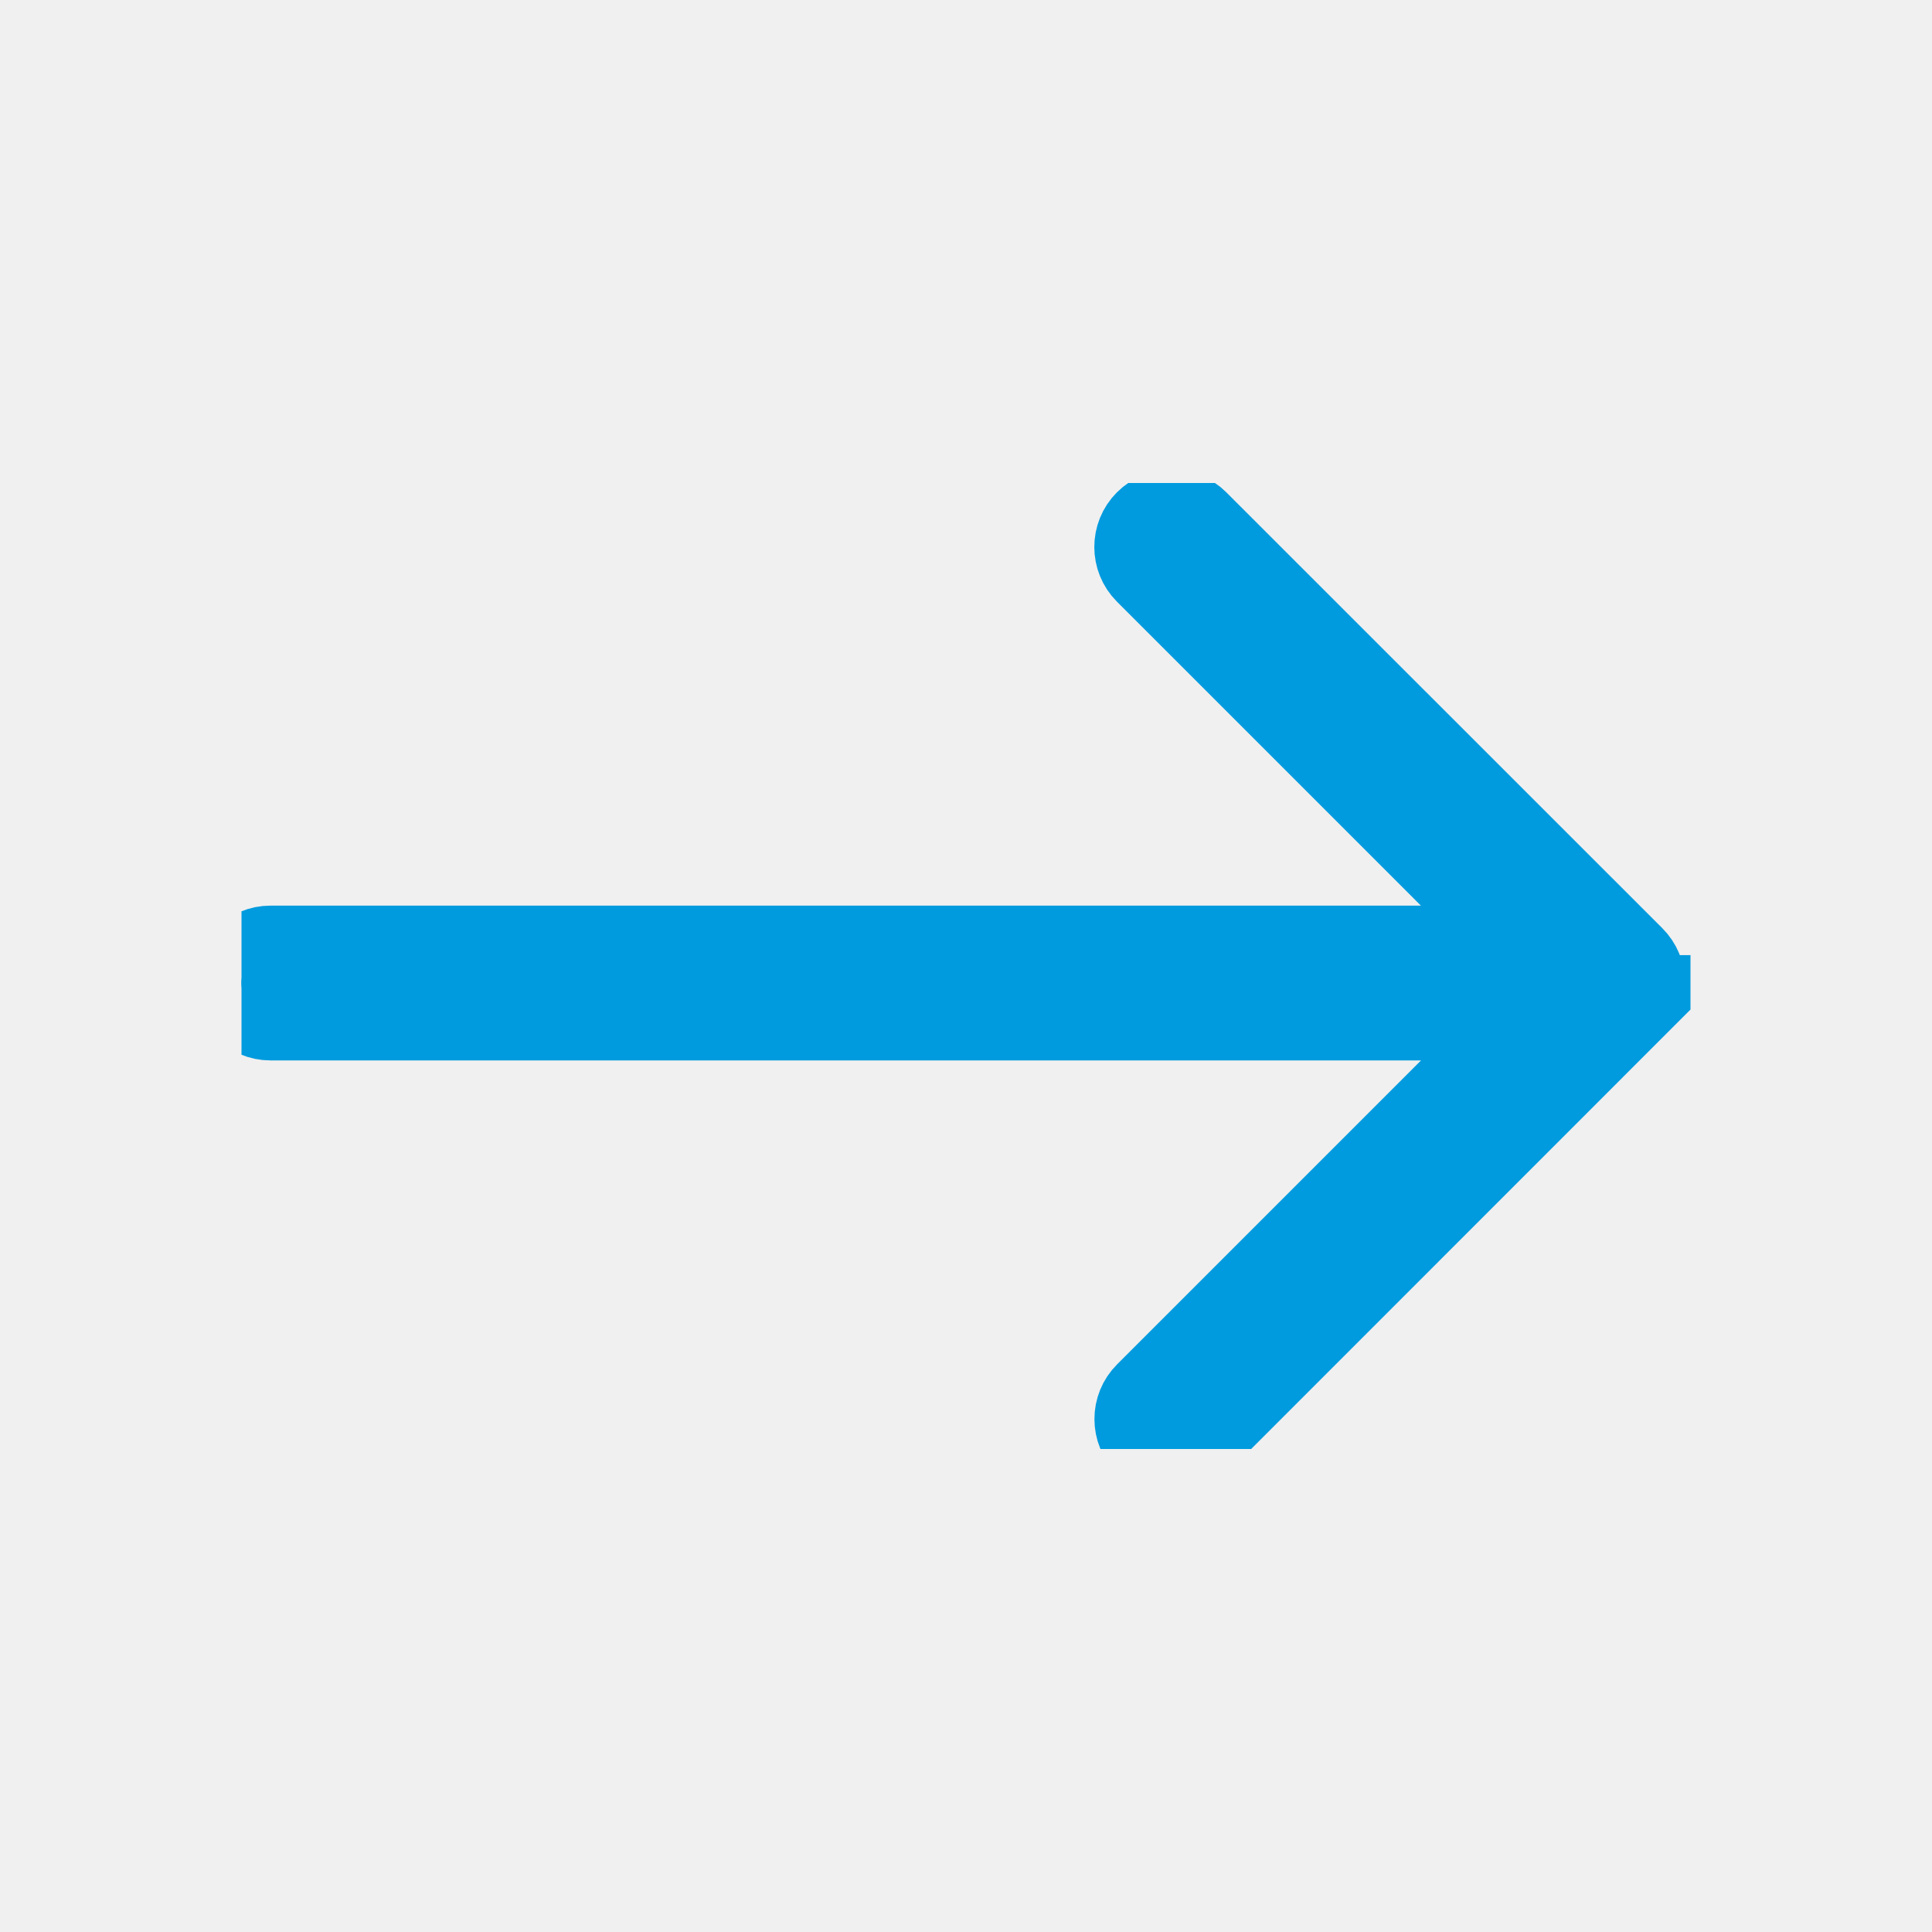
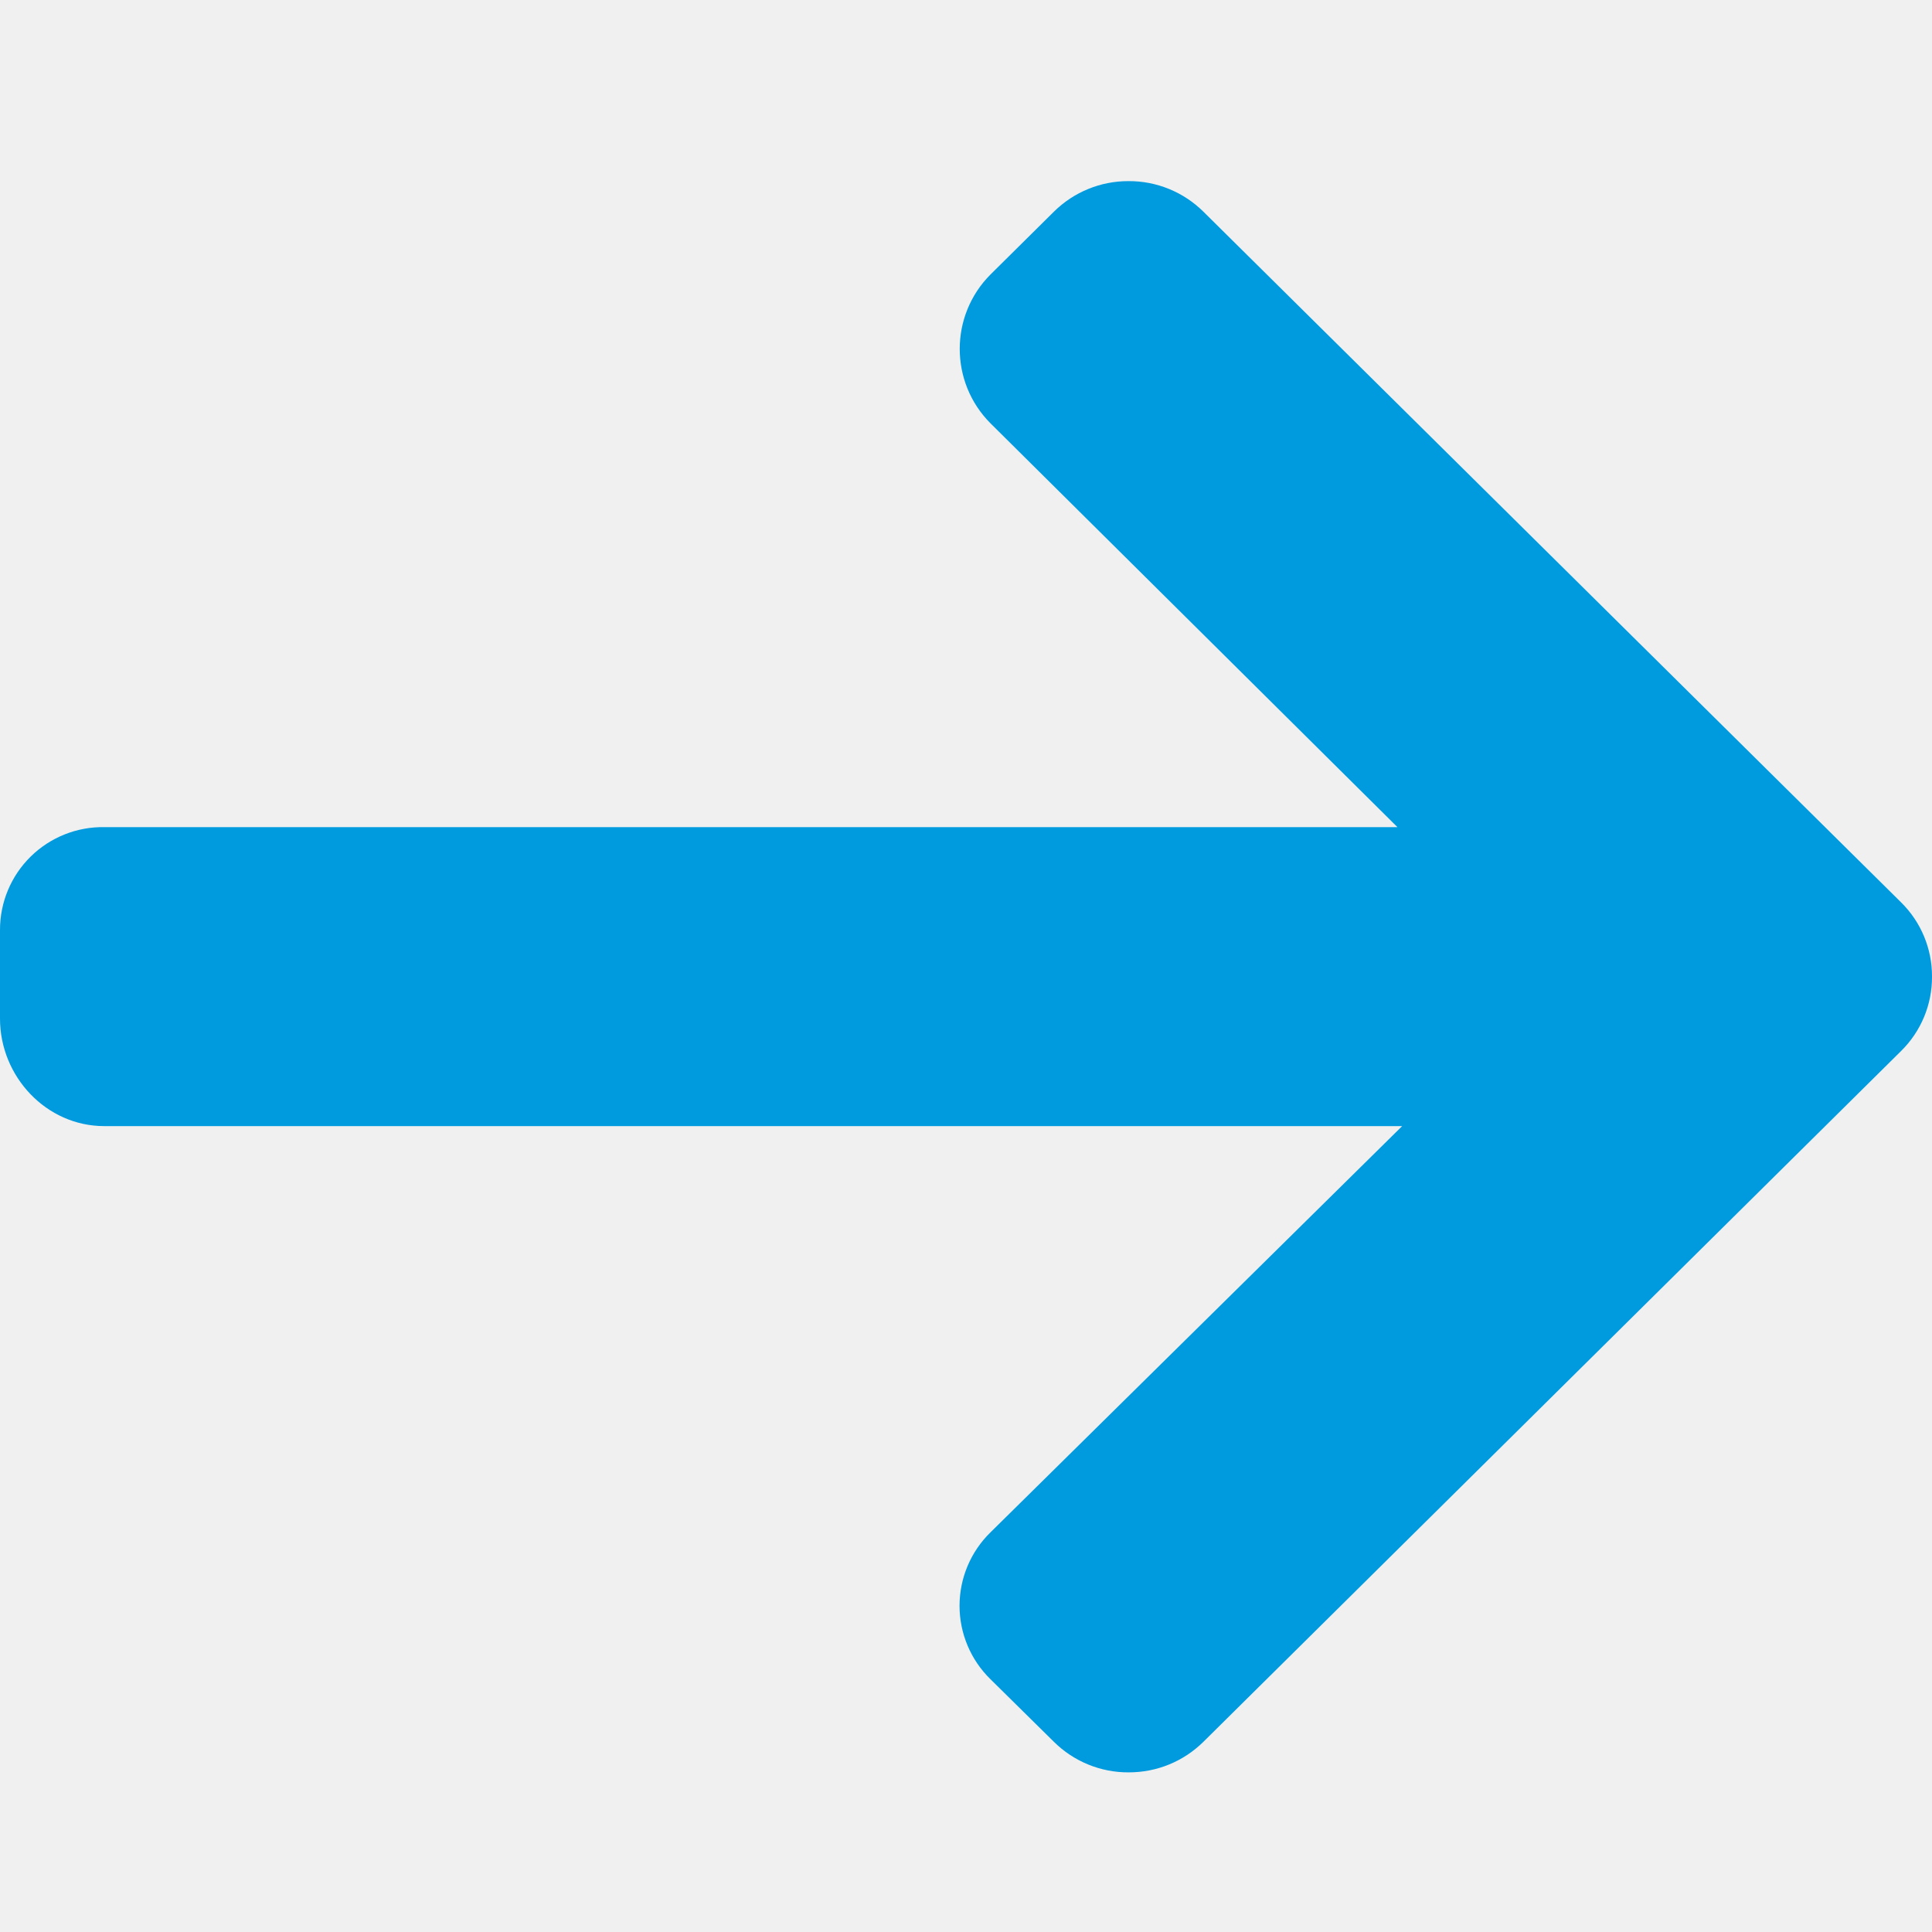
<svg xmlns="http://www.w3.org/2000/svg" width="16" height="16" fill="none">
-   <g clip-path="url(#clip0)">
-     <path d="M13.485 8.31l-3.611 3.612a.24.24 0 11-.34-.34l3.2-3.2H2.24a.24.24 0 110-.482h10.493l-3.2-3.2a.24.24 0 11.34-.34l3.611 3.61a.24.24 0 010 .34z" fill="#009BDE" stroke="#009BDE" stroke-width=".8" />
-   </g>
-   <defs>
-     <clipPath id="clip0">
-       <path fill="#fff" transform="matrix(1 0 0 -1 2 12)" d="M0 0h12v8H0z" />
-     </clipPath>
-   </defs>
+   <path d="M15.744 7.473l-5.778-5.72a.874.874 0 00-.62-.253.874.874 0 00-.618.253l-.525.52a.873.873 0 000 1.233l3.37 3.344H.865A.85.85 0 000 7.702v.734c0 .478.382.89.864.89h10.748L8.203 12.69a.85.85 0 000 1.217l.525.518a.873.873 0 00.619.253c.234 0 .454-.09.62-.254l5.777-5.72A.857.857 0 0016 8.088a.857.857 0 00-.256-.615z" fill="#009BDE" />
</svg>
